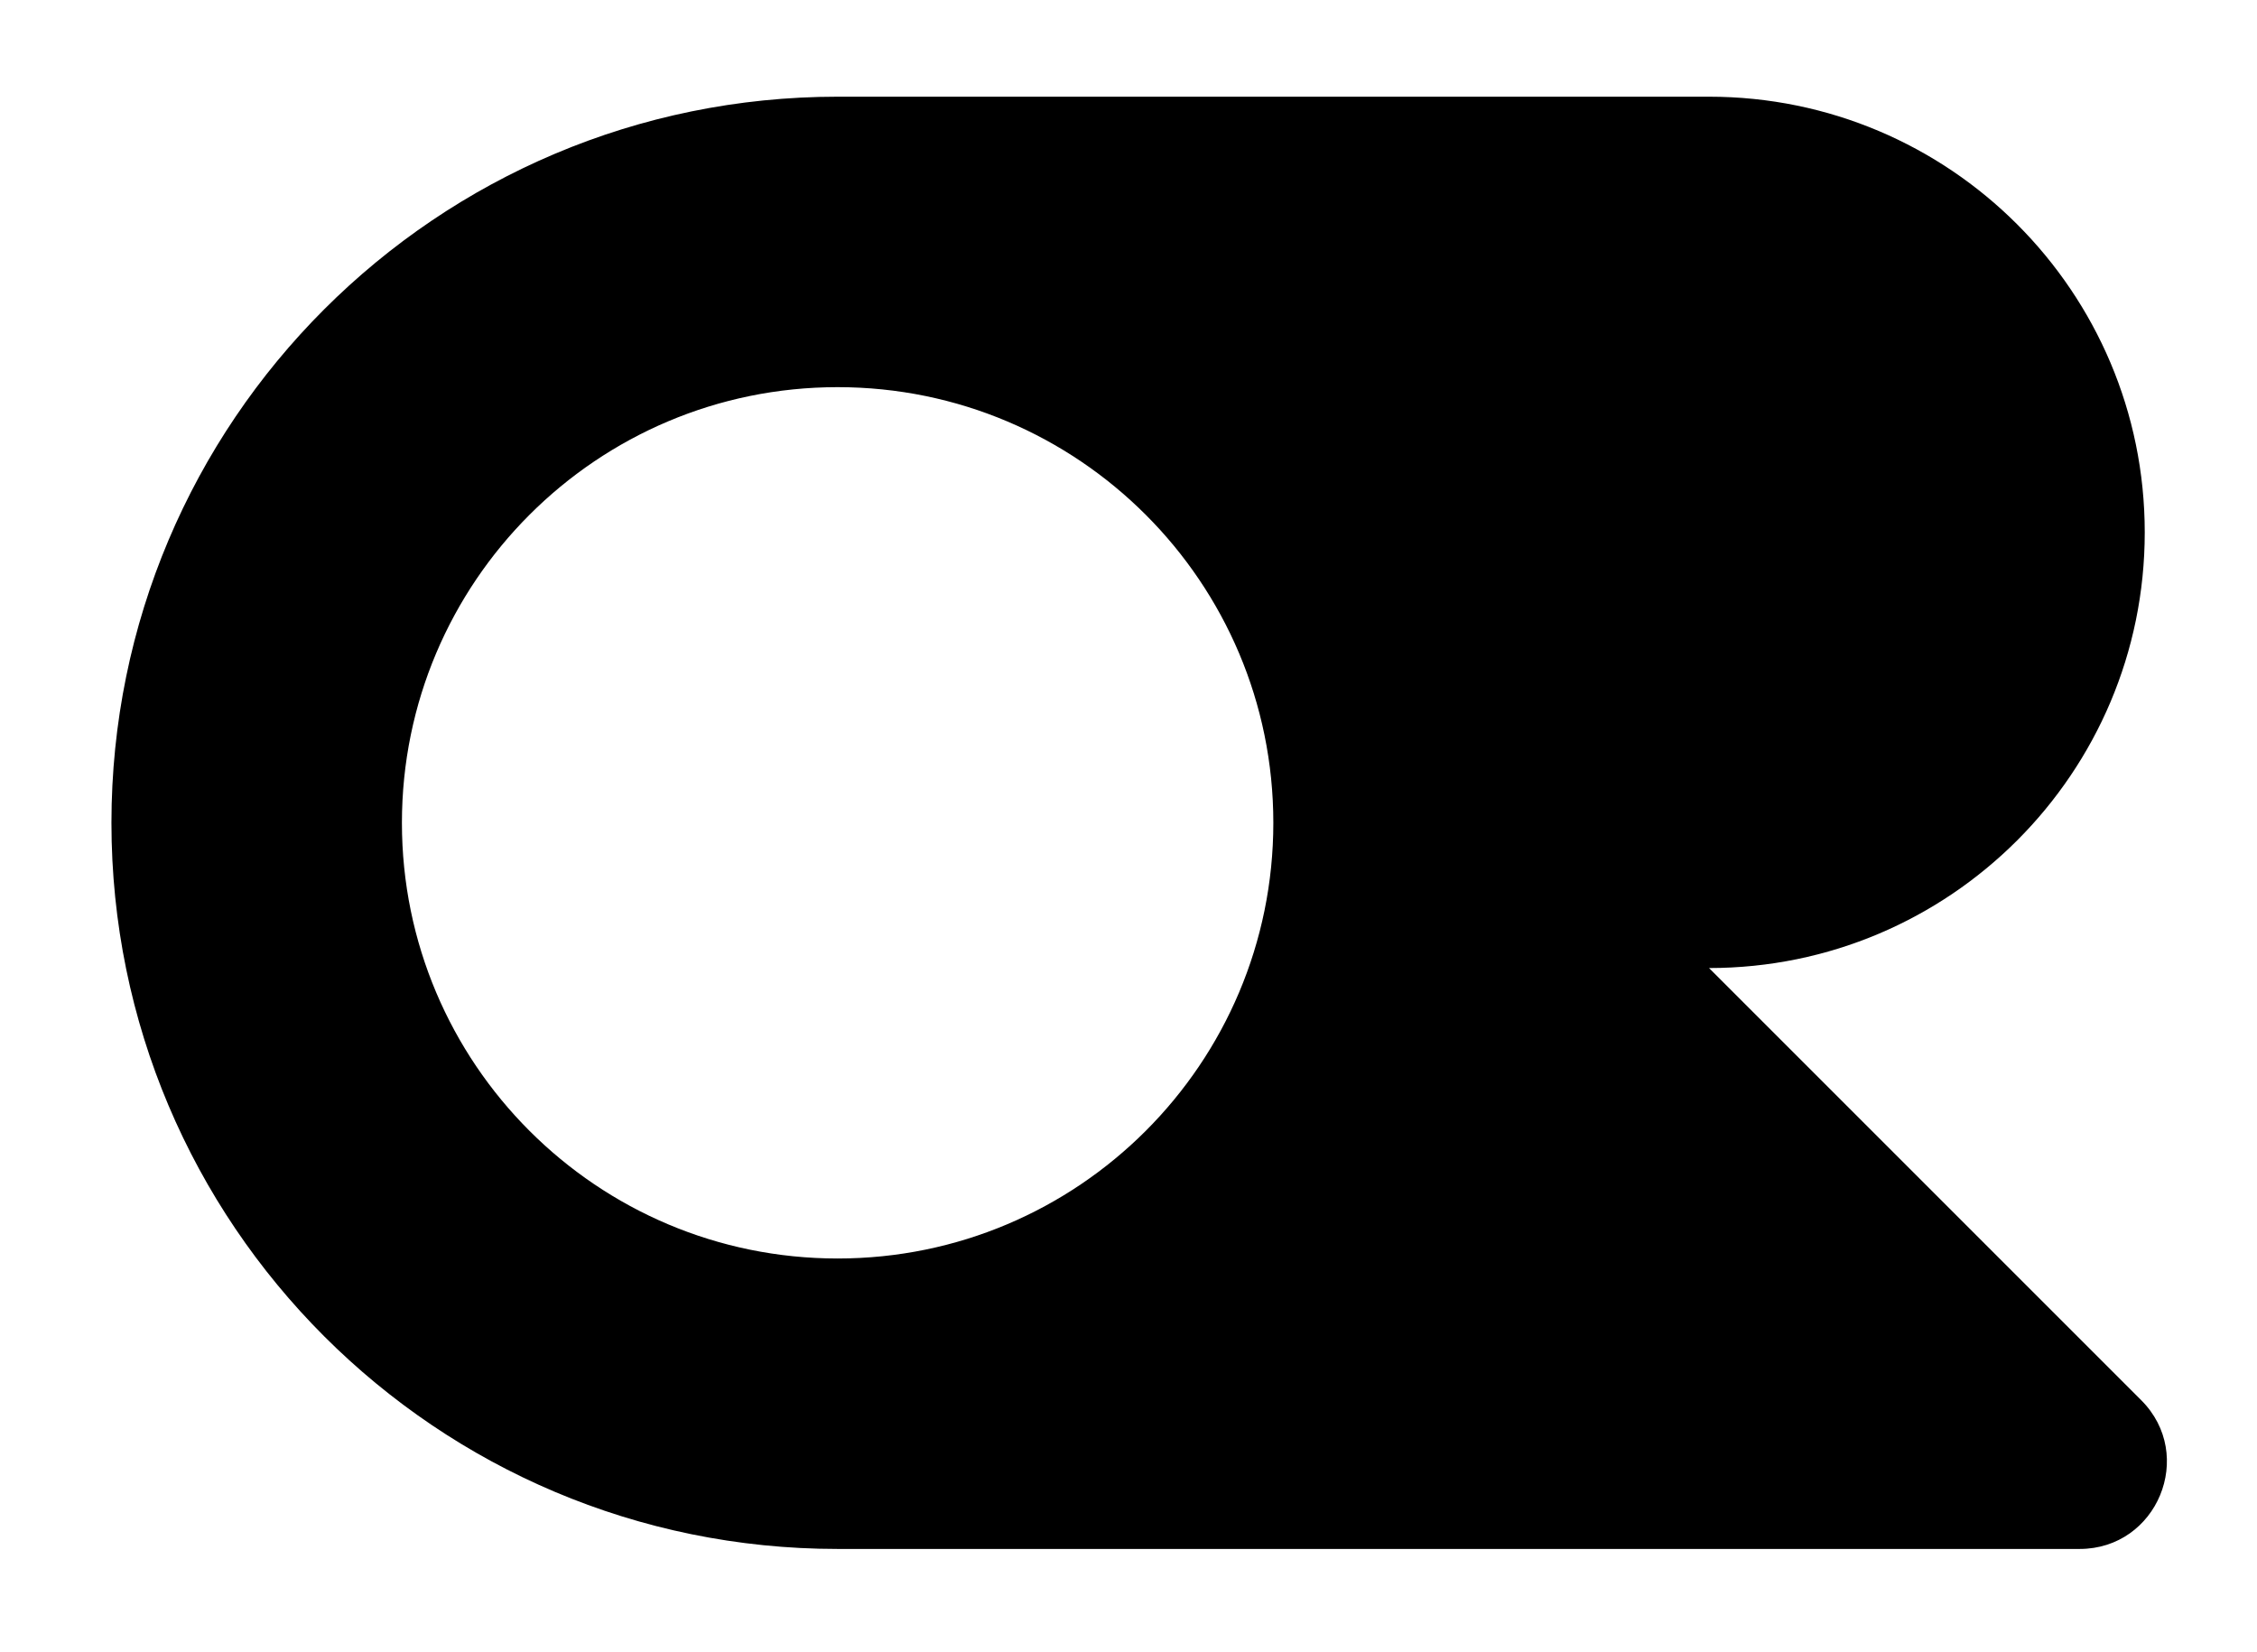
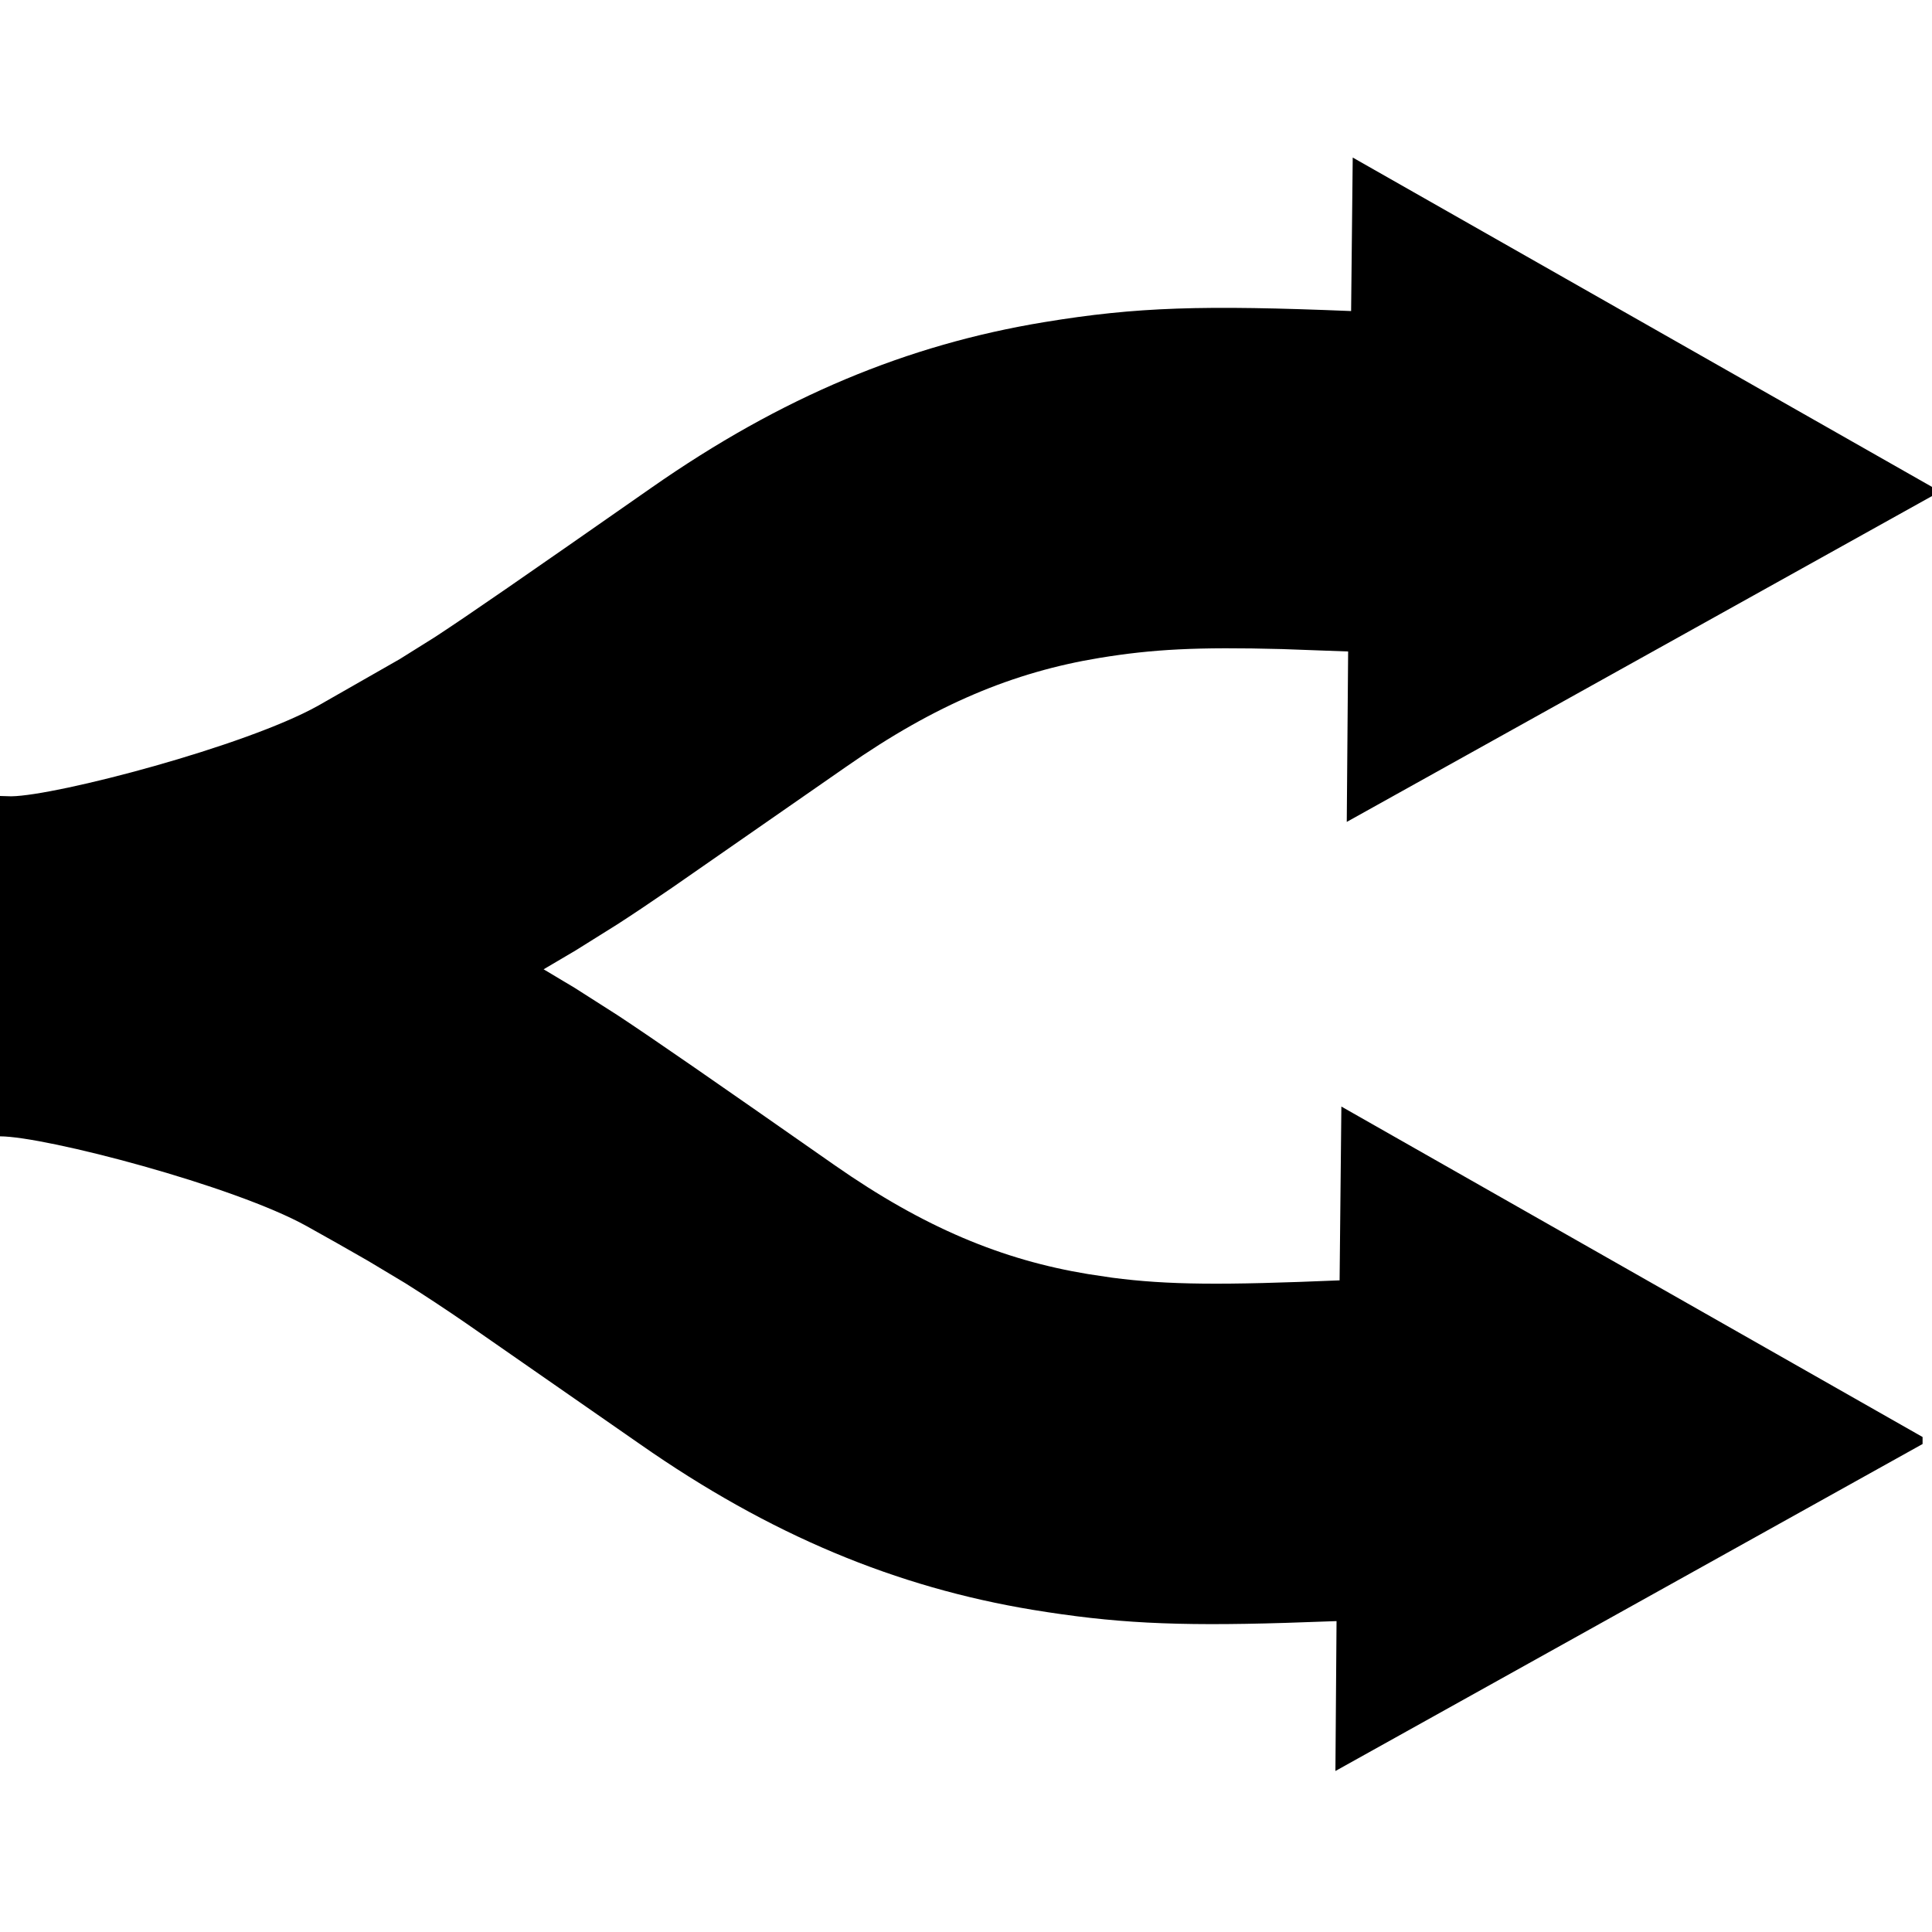
- <svg xmlns="http://www.w3.org/2000/svg" viewBox="0 0 401.4 293.7" fill="currentColor">
-   <path d="M303.947,17.199c42.797,0,77.489,34.693,77.489,77.489s-34.692,77.489-77.489,77.489l76.862,76.862c9.764,9.763,2.849,26.457-10.957,26.457h-220.883c-71.327,0-129.149-57.822-129.149-129.149S77.642,17.199,148.969,17.199h154.979ZM148.969,68.859c-42.796,0-77.489,34.693-77.489,77.489s34.693,77.489,77.489,77.489,77.489-34.693,77.489-77.489-34.693-77.489-77.489-77.489Z" />
+ <svg xmlns="http://www.w3.org/2000/svg" fill="currentColor" fill-rule="evenodd" height="1em" style="flex:none;line-height:1" viewBox="0 0 24 24" width="1em">
+   <path d="M16.804 1.957l7.22 4.105v.087L16.73 10.21l.017-2.117-.821-.03c-1.059-.028-1.611.002-2.268.11-1.064.175-2.038.577-3.147 1.352L8.345 11.03c-.284.195-.495.336-.68.455l-.515.322-.397.234.385.23.53.338c.476.314 1.17.796 2.701 1.866 1.11.775 2.083 1.177 3.147 1.352l.3.045c.694.091 1.375.094 2.825.033l.022-2.159 7.22 4.105v.087L16.589 22l.014-1.862-.635.022c-1.386.042-2.137.002-3.138-.162-1.694-.28-3.26-.926-4.881-2.059l-2.158-1.5a21.997 21.997 0 00-.755-.498l-.467-.28a55.927 55.927 0 00-.76-.43C2.908 14.73.563 14.116 0 14.116V9.888l.14.004c.564-.007 2.91-.622 3.809-1.124l1.016-.58.438-.274c.428-.28 1.072-.726 2.686-1.853 1.621-1.133 3.186-1.78 4.881-2.059 1.152-.19 1.974-.213 3.814-.138l.02-1.907z" />
</svg>
